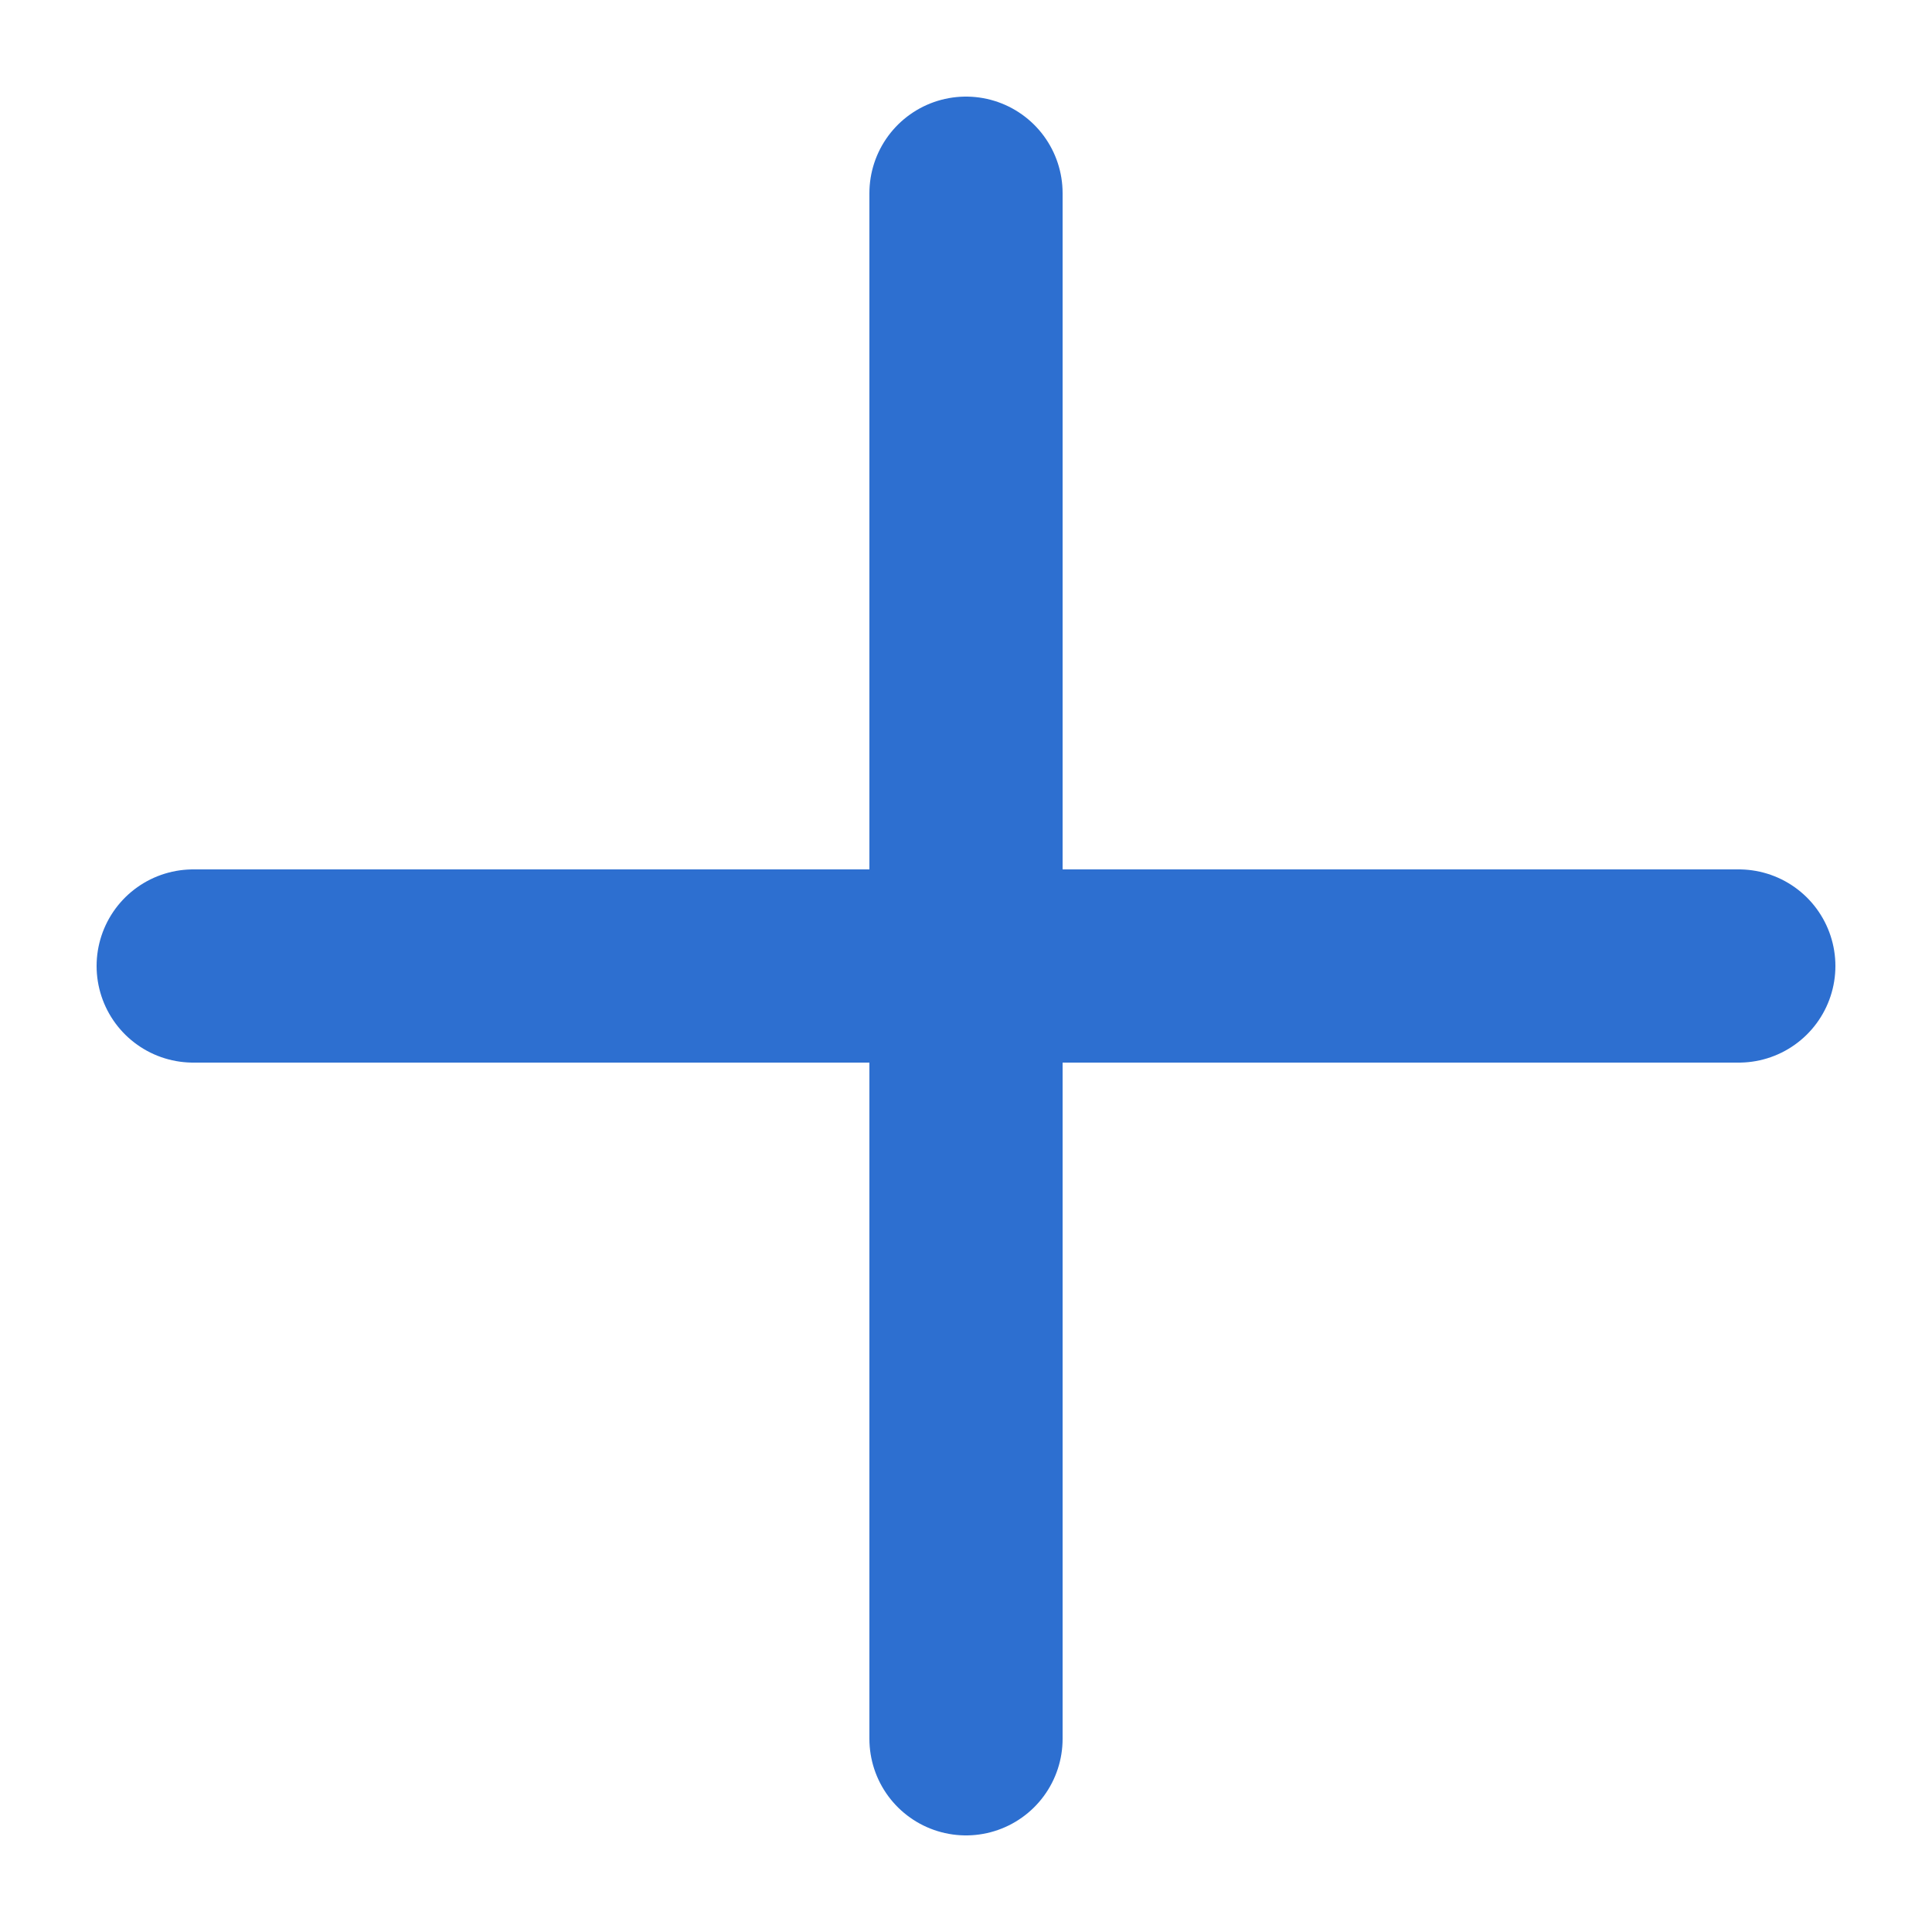
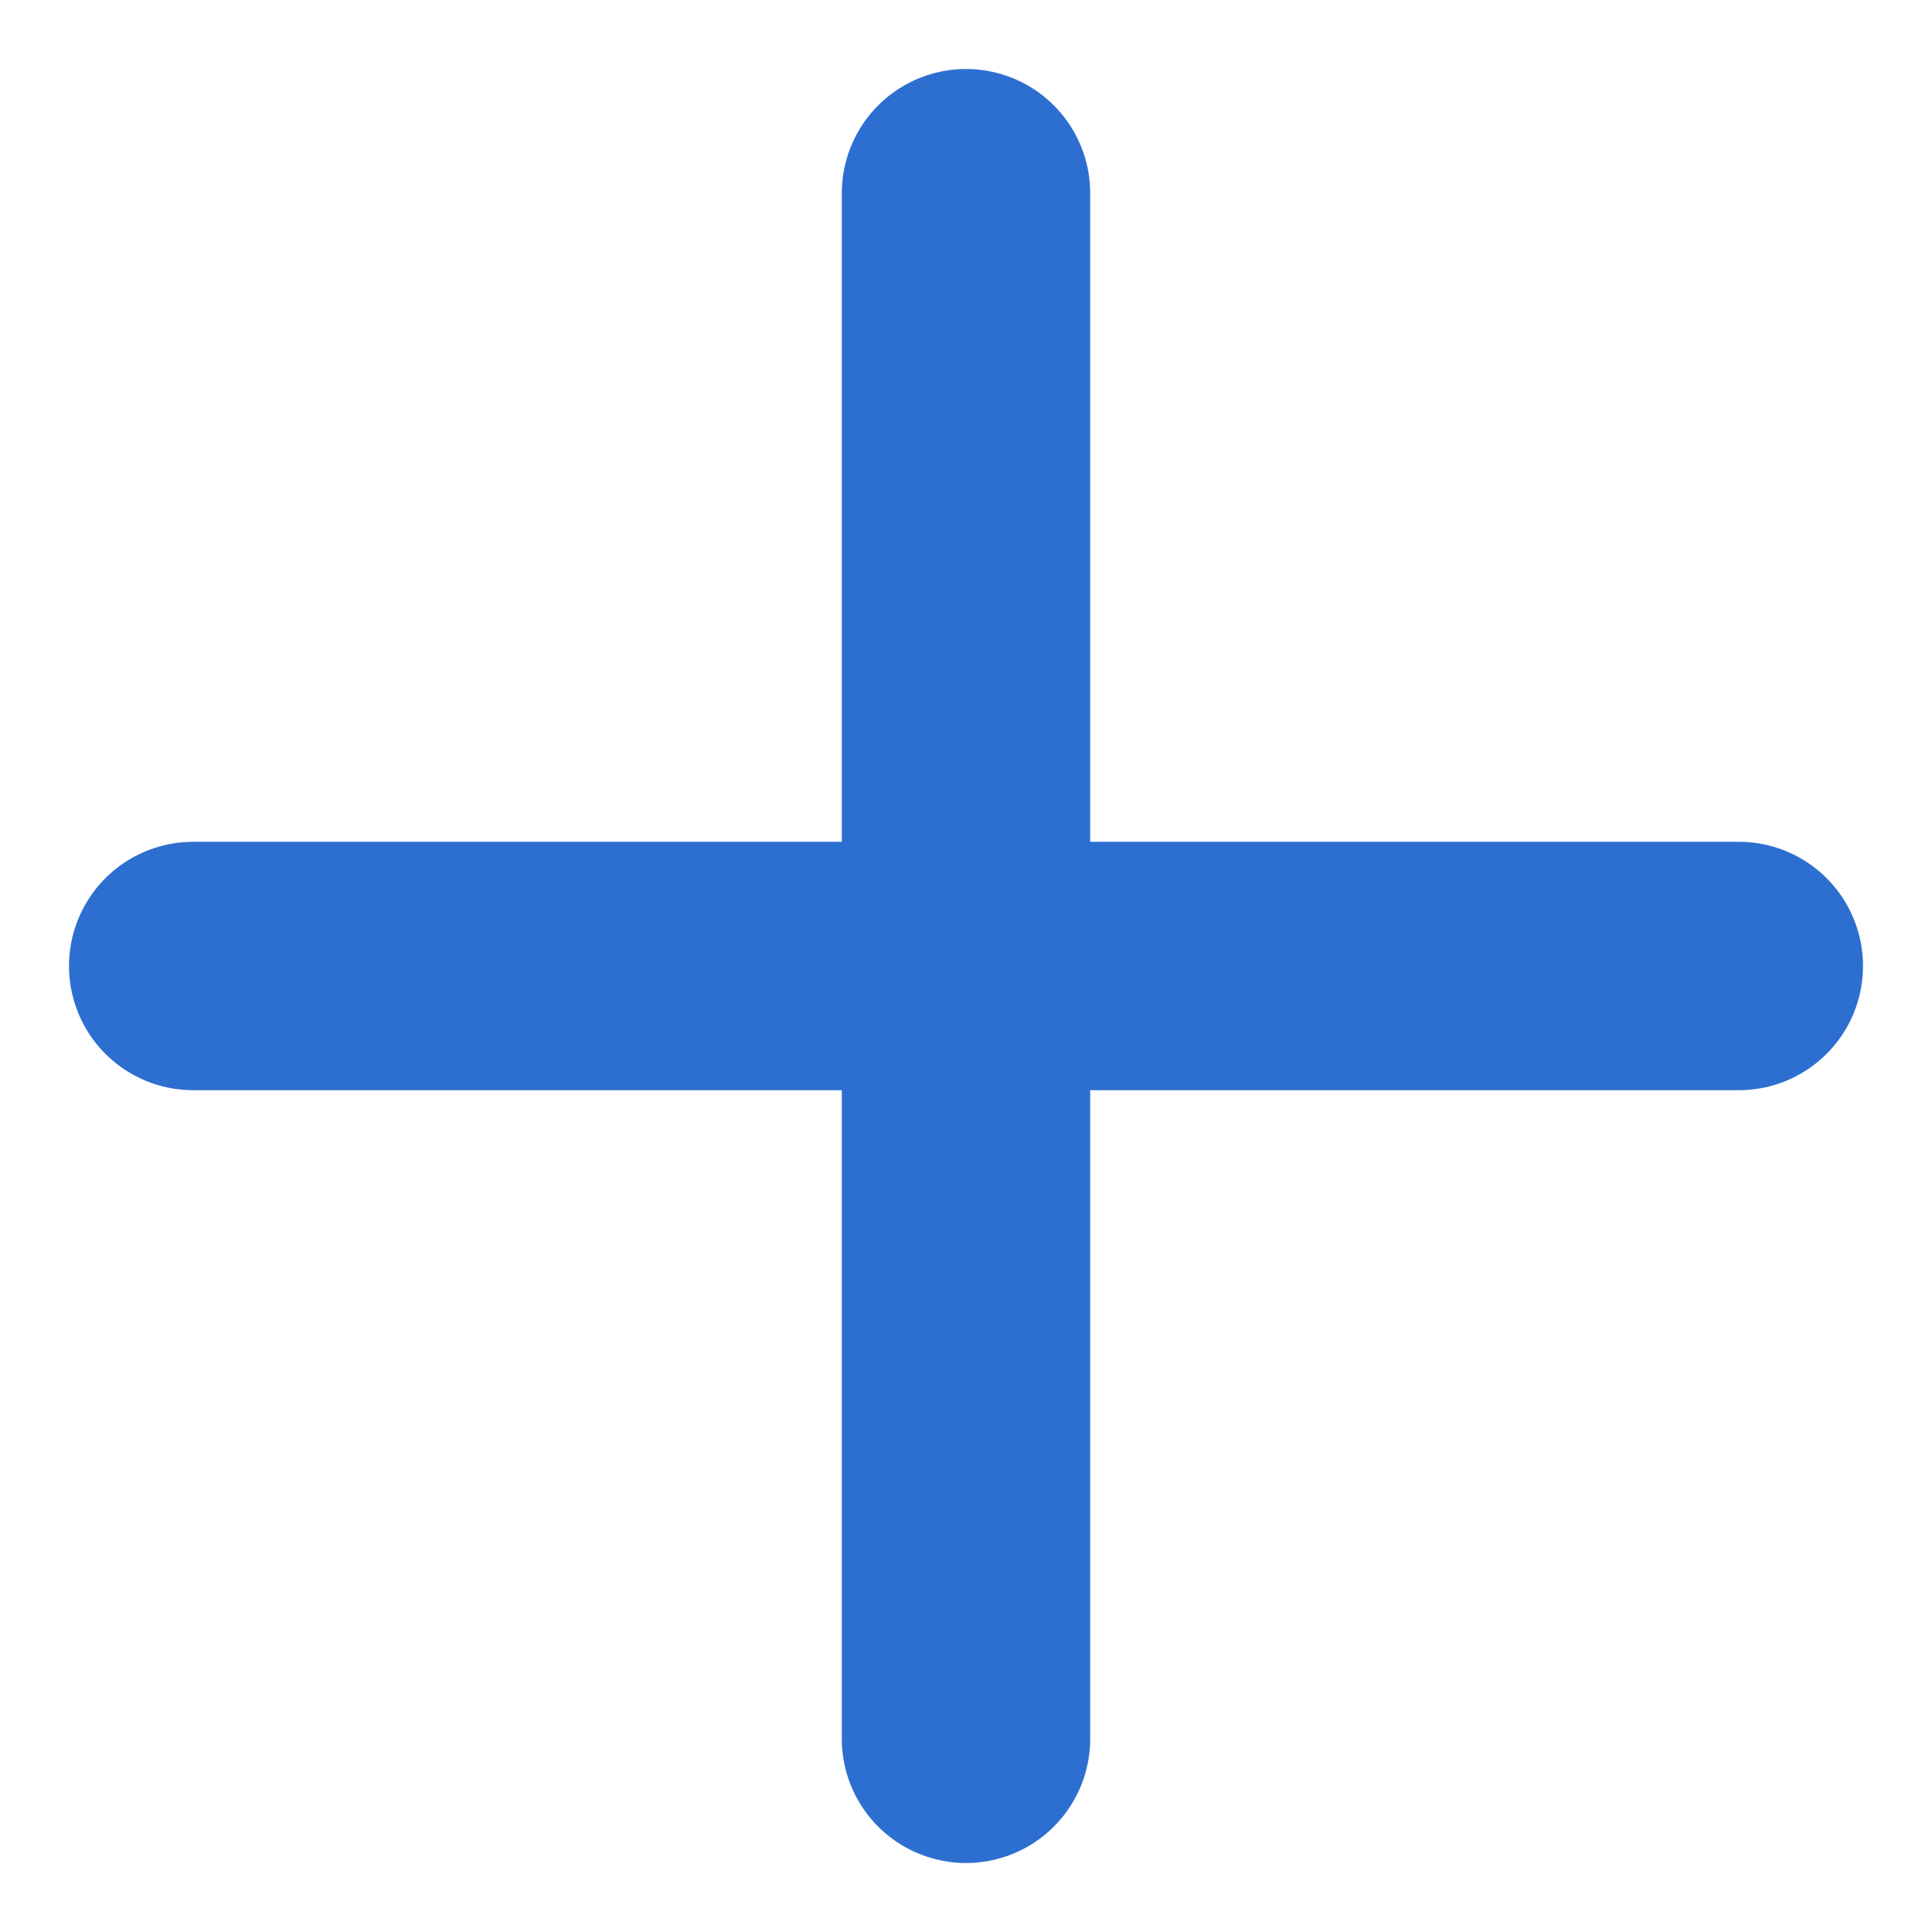
- <svg xmlns="http://www.w3.org/2000/svg" width="14" height="14" viewBox="0 0 14 14" fill="none">
-   <path d="M1.4 7H12.6" stroke="#2D6FD0" stroke-width="1.4" stroke-linecap="round" stroke-linejoin="round" />
-   <path d="M7 1.4L7 12.6" stroke="#2D6FD0" stroke-width="1.4" stroke-linecap="round" stroke-linejoin="round" />
+ <svg xmlns="http://www.w3.org/2000/svg" viewBox="0 0 14 14" fill="none">
+   <path d="M1.4 7H12.6" stroke="#2D6FD0" stroke-width="1.8" stroke-linecap="round" stroke-linejoin="round" />
+   <path d="M7 1.4L7 12.6" stroke="#2D6FD0" stroke-width="1.8" stroke-linecap="round" stroke-linejoin="round" />
</svg>
